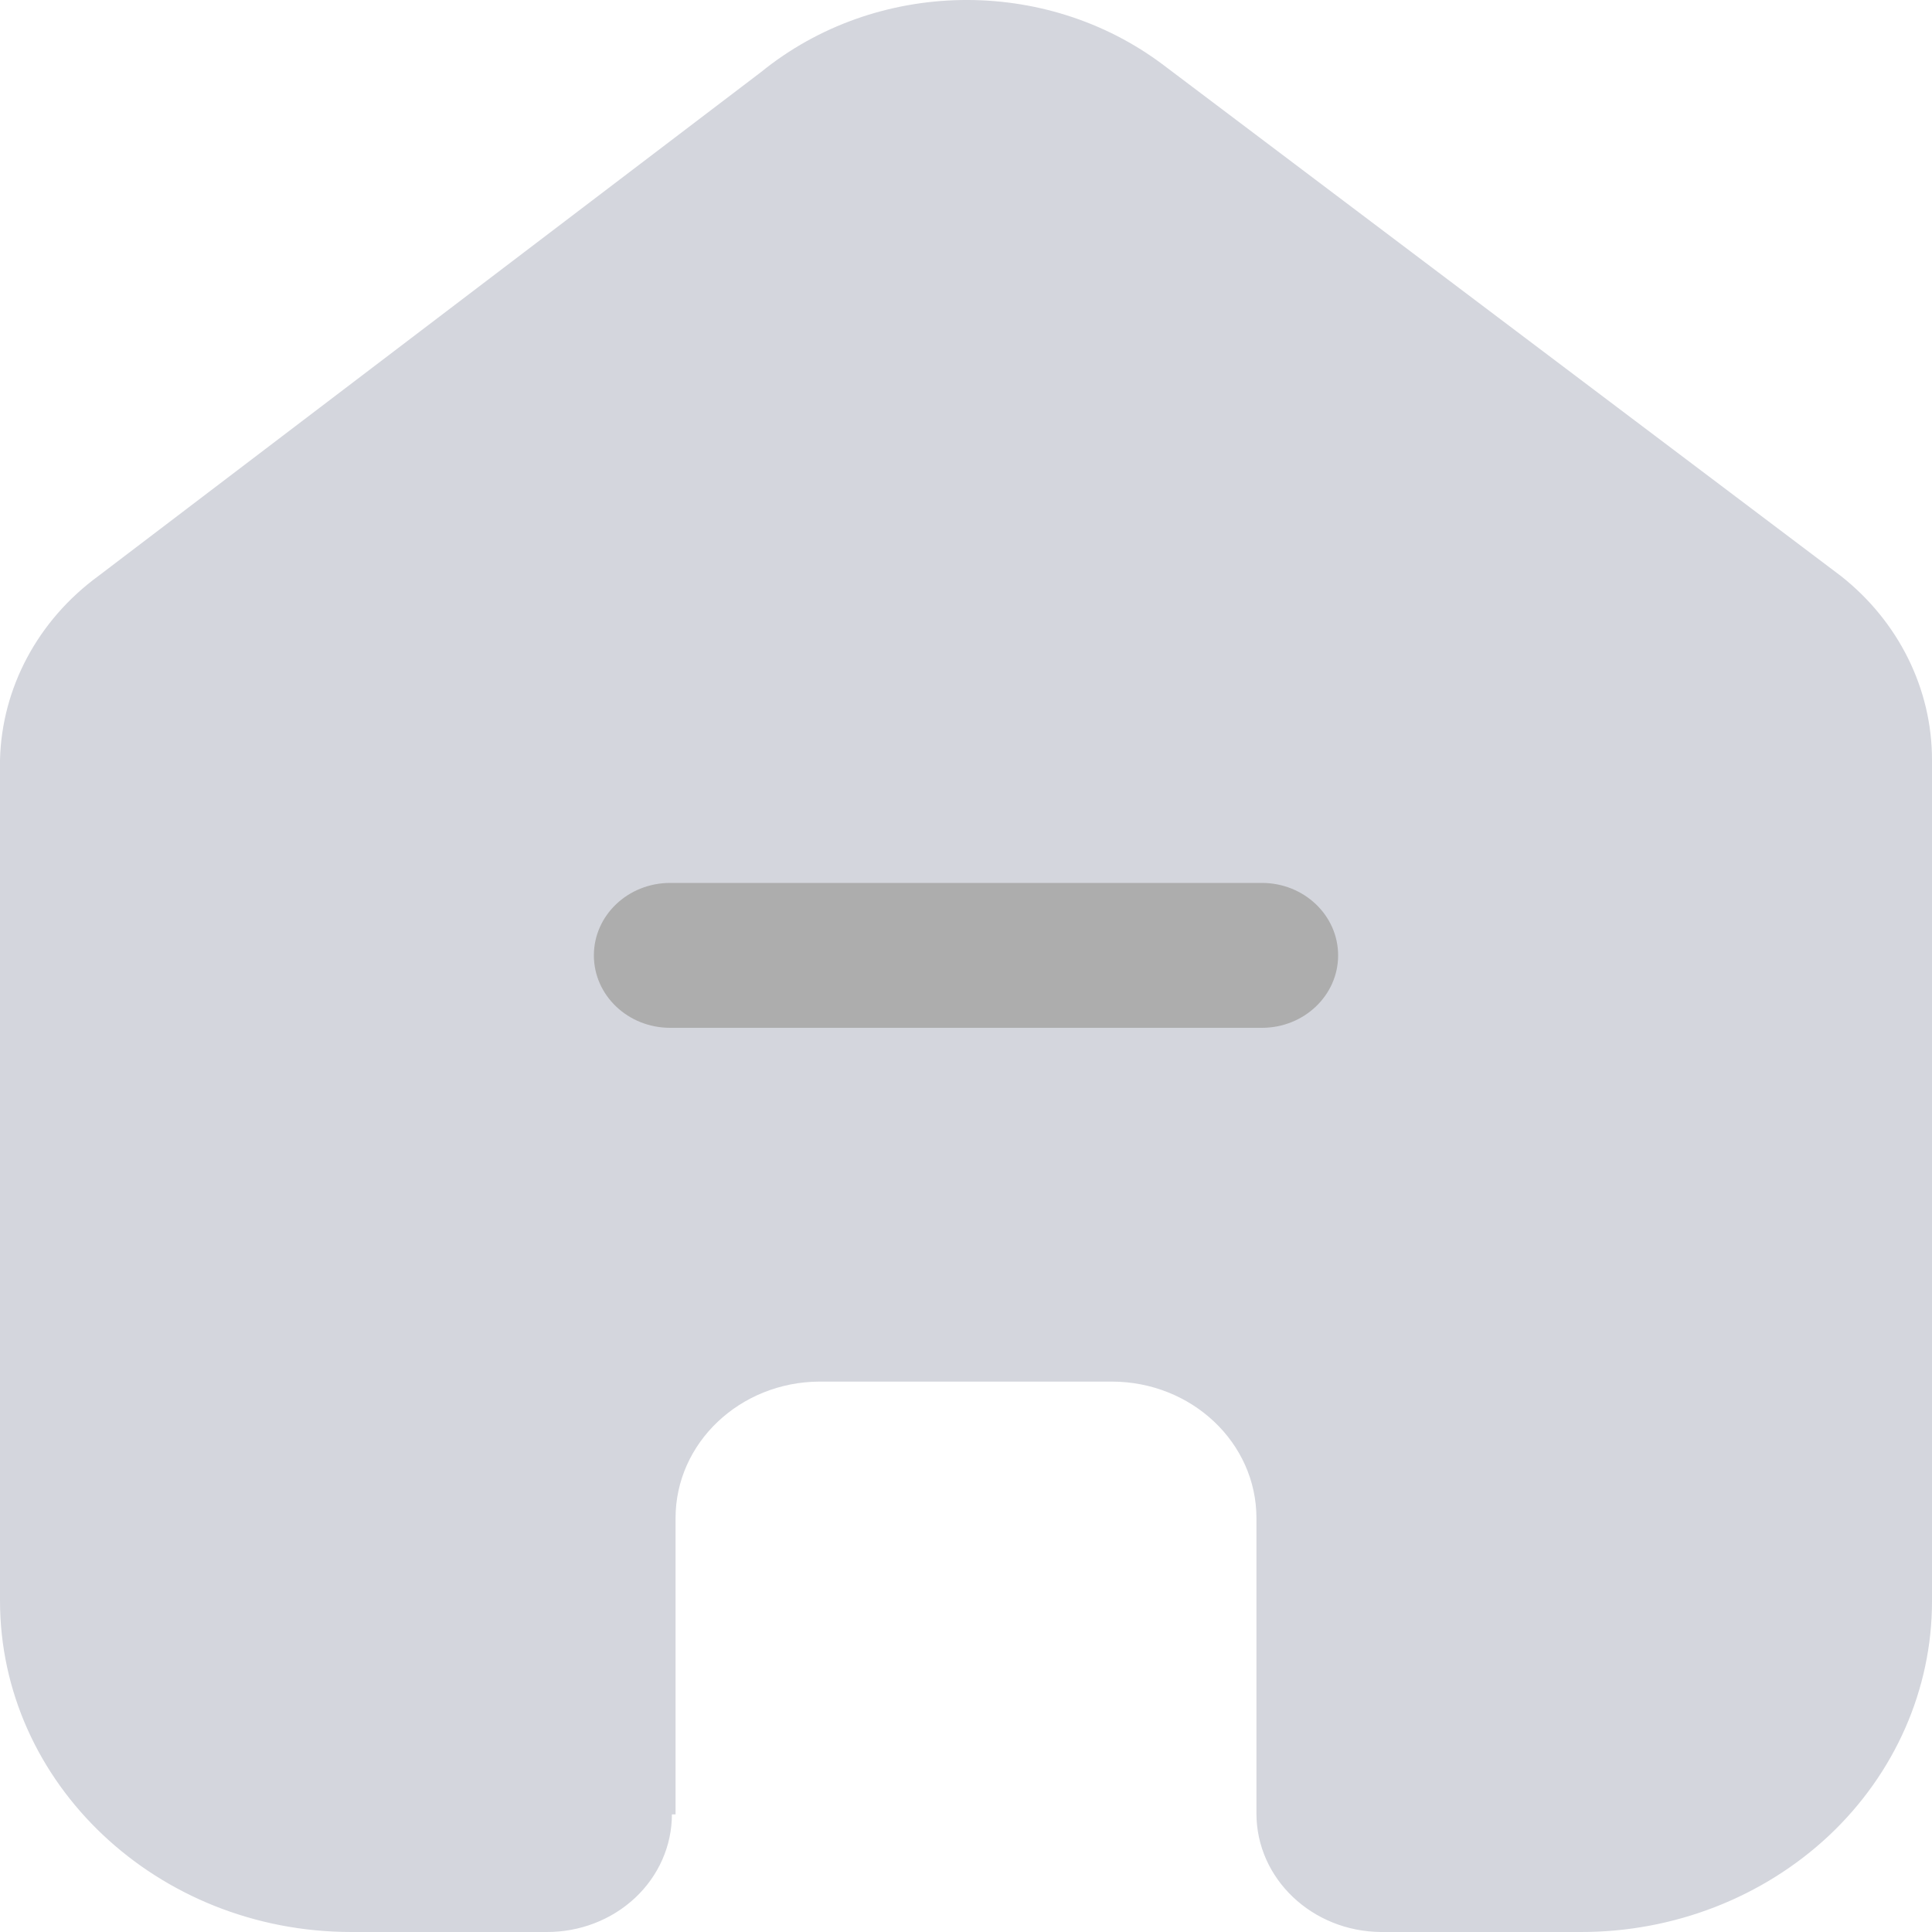
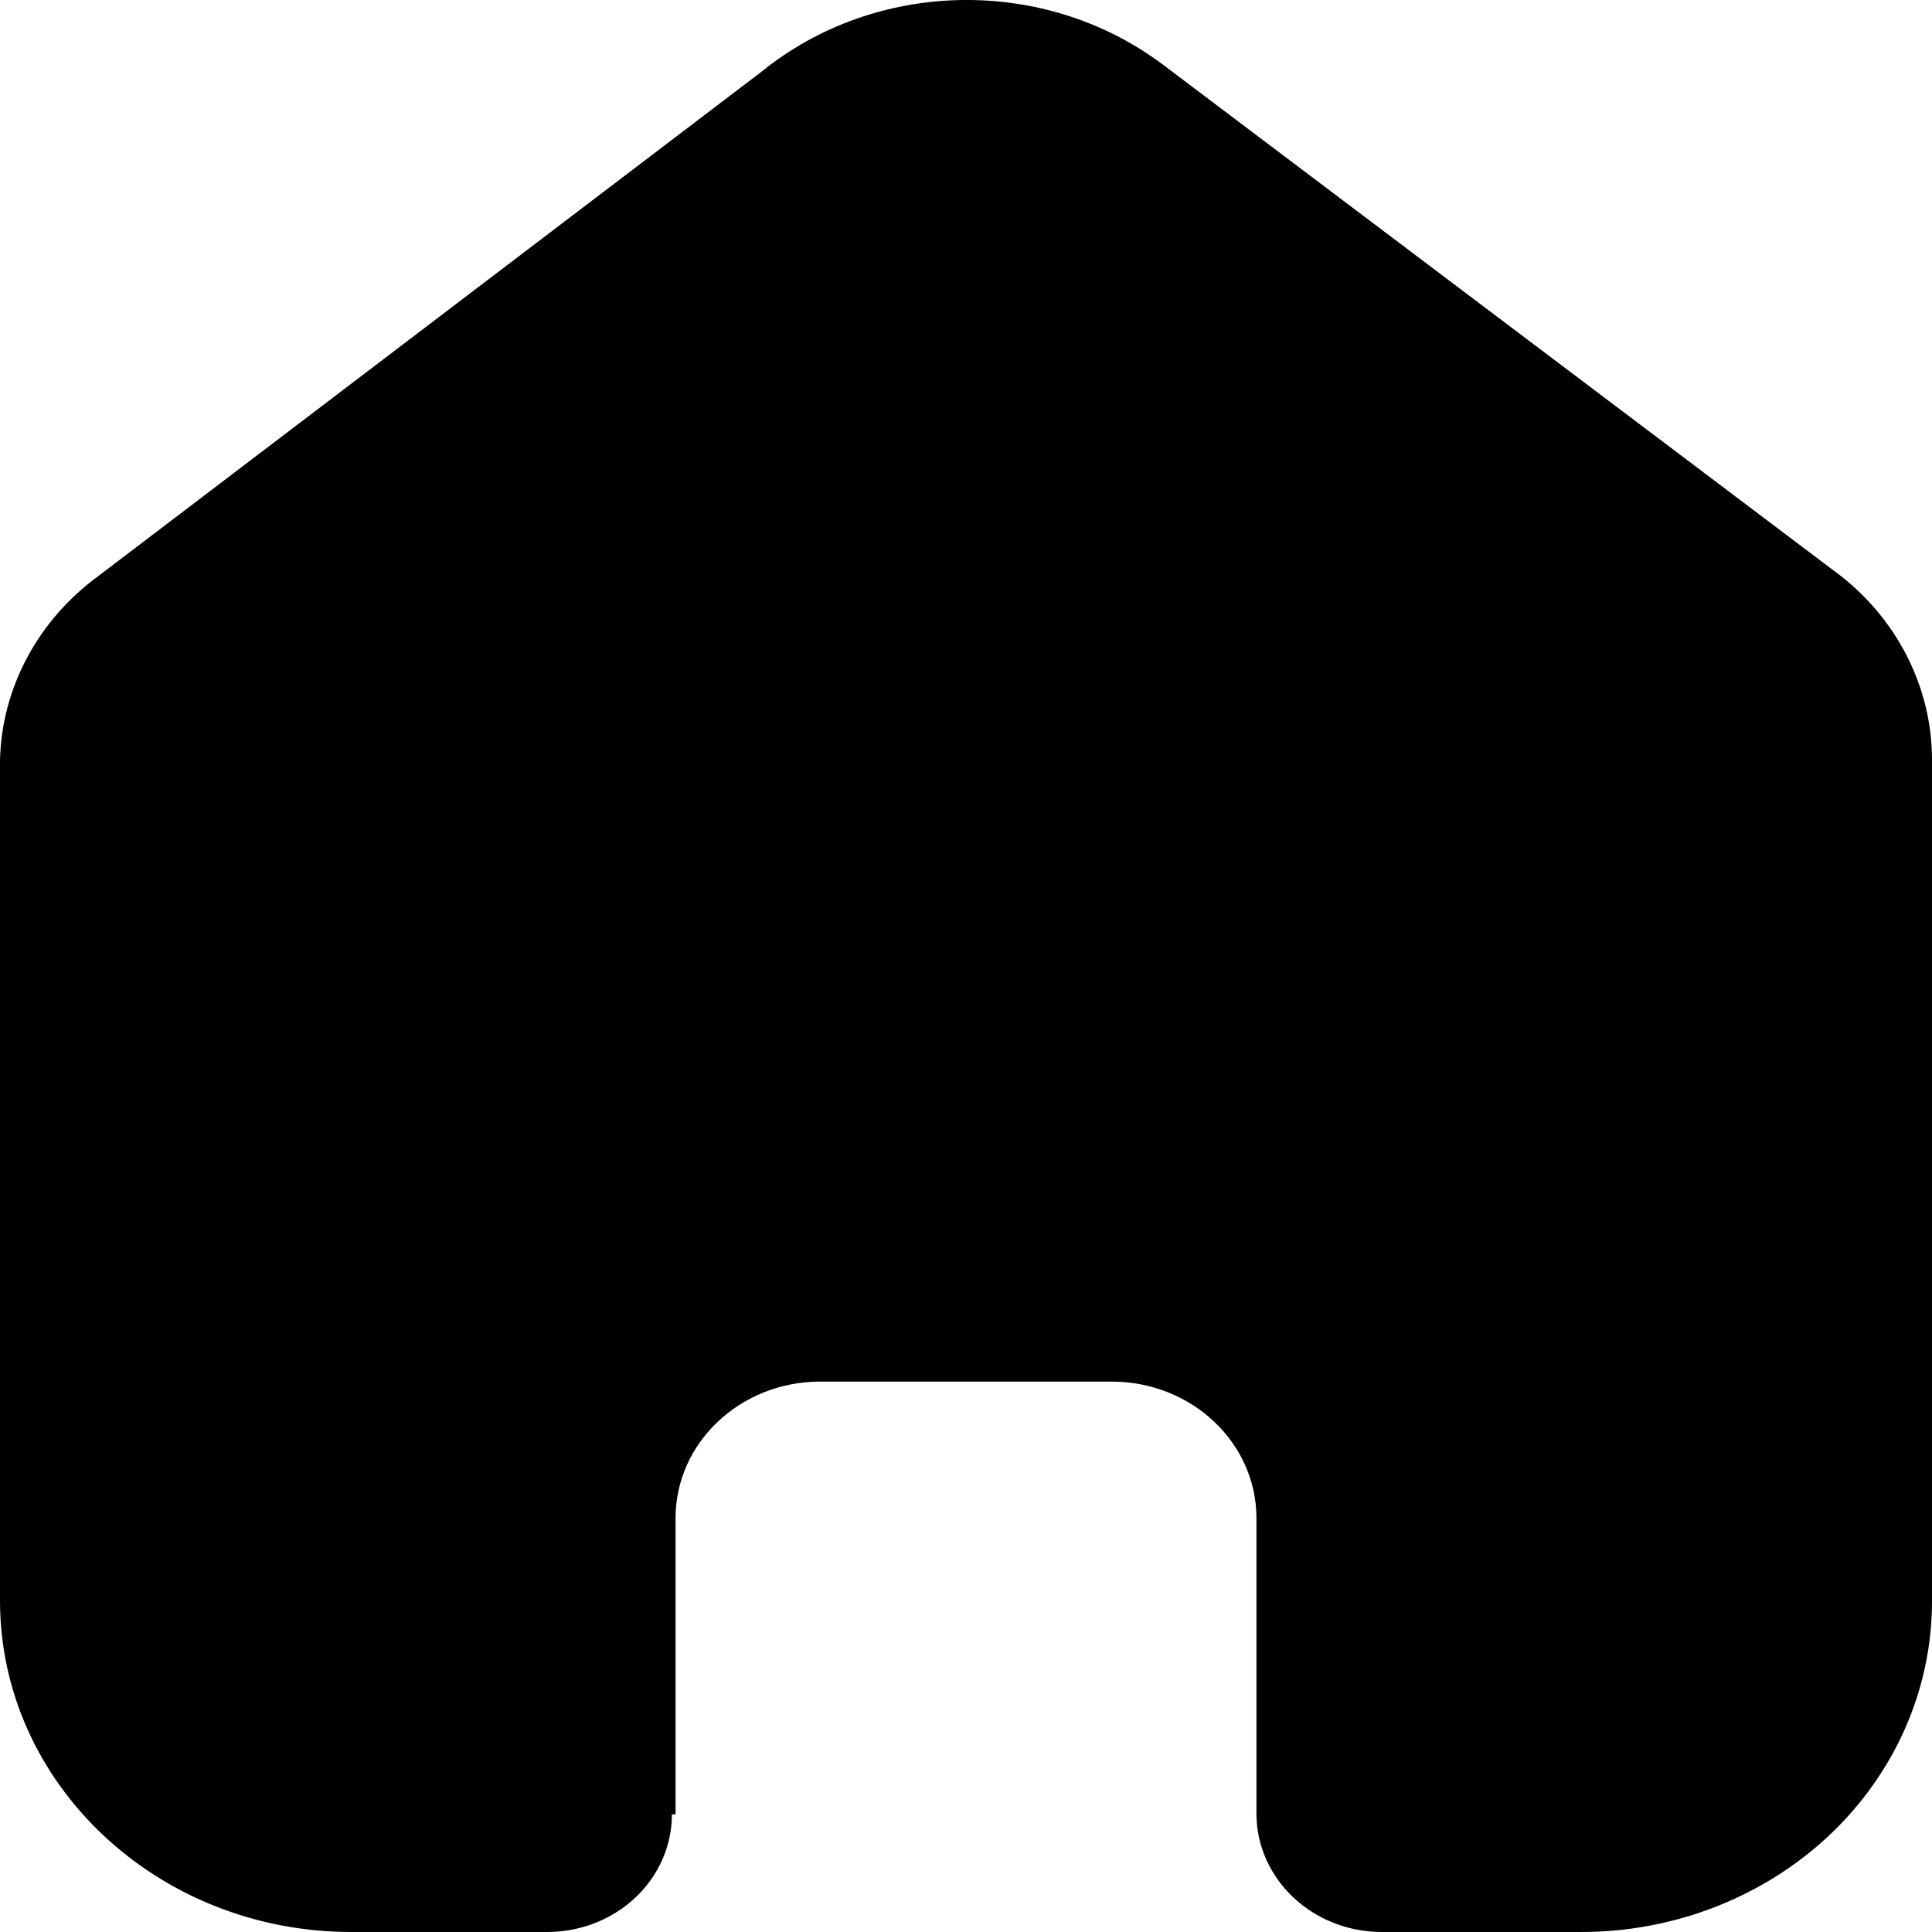
<svg xmlns="http://www.w3.org/2000/svg" width="18" height="18" viewBox="0 0 18 18" fill="none">
-   <path d="M6.294 16.904V14.144C6.294 13.444 6.893 12.876 7.634 12.872H10.357C11.102 12.872 11.706 13.441 11.706 14.144V14.144V16.896C11.706 17.503 12.225 17.996 12.868 18H14.726C15.593 18.002 16.426 17.678 17.041 17.101C17.655 16.523 18 15.738 18 14.92V7.079C18 6.418 17.689 5.791 17.152 5.367L10.841 0.607C9.738 -0.226 8.162 -0.199 7.091 0.671L0.916 5.367C0.353 5.779 0.017 6.408 0 7.079V14.912C0 16.617 1.466 18 3.274 18H5.09C5.399 18.002 5.697 17.888 5.917 17.682C6.137 17.476 6.26 17.196 6.26 16.904H6.294Z" fill="#D4D6DD" />
-   <path fill-rule="evenodd" clip-rule="evenodd" d="M5.533 8.901C5.533 8.528 5.851 8.226 6.244 8.226H11.757C12.149 8.226 12.467 8.528 12.467 8.901C12.467 9.274 12.149 9.576 11.757 9.576H6.244C5.851 9.576 5.533 9.274 5.533 8.901Z" fill="#ADADAD" />
+   <path d="M6.294 16.904V14.144C6.294 13.444 6.893 12.876 7.634 12.872H10.357C11.102 12.872 11.706 13.441 11.706 14.144V14.144V16.896C11.706 17.503 12.225 17.996 12.868 18H14.726C15.593 18.002 16.426 17.678 17.041 17.101C17.655 16.523 18 15.738 18 14.92V7.079C18 6.418 17.689 5.791 17.152 5.367L10.841 0.607C9.738 -0.226 8.162 -0.199 7.091 0.671L0.916 5.367C0.353 5.779 0.017 6.408 0 7.079V14.912C0 16.617 1.466 18 3.274 18H5.09C5.399 18.002 5.697 17.888 5.917 17.682C6.137 17.476 6.26 17.196 6.26 16.904H6.294Z" fill="currentColor" />
+   <path fill-rule="evenodd" clip-rule="evenodd" d="M5.533 8.901C5.533 8.528 5.851 8.226 6.244 8.226H11.757C12.149 8.226 12.467 8.528 12.467 8.901C12.467 9.274 12.149 9.576 11.757 9.576H6.244C5.851 9.576 5.533 9.274 5.533 8.901Z" fill="currentColor" />
</svg>
